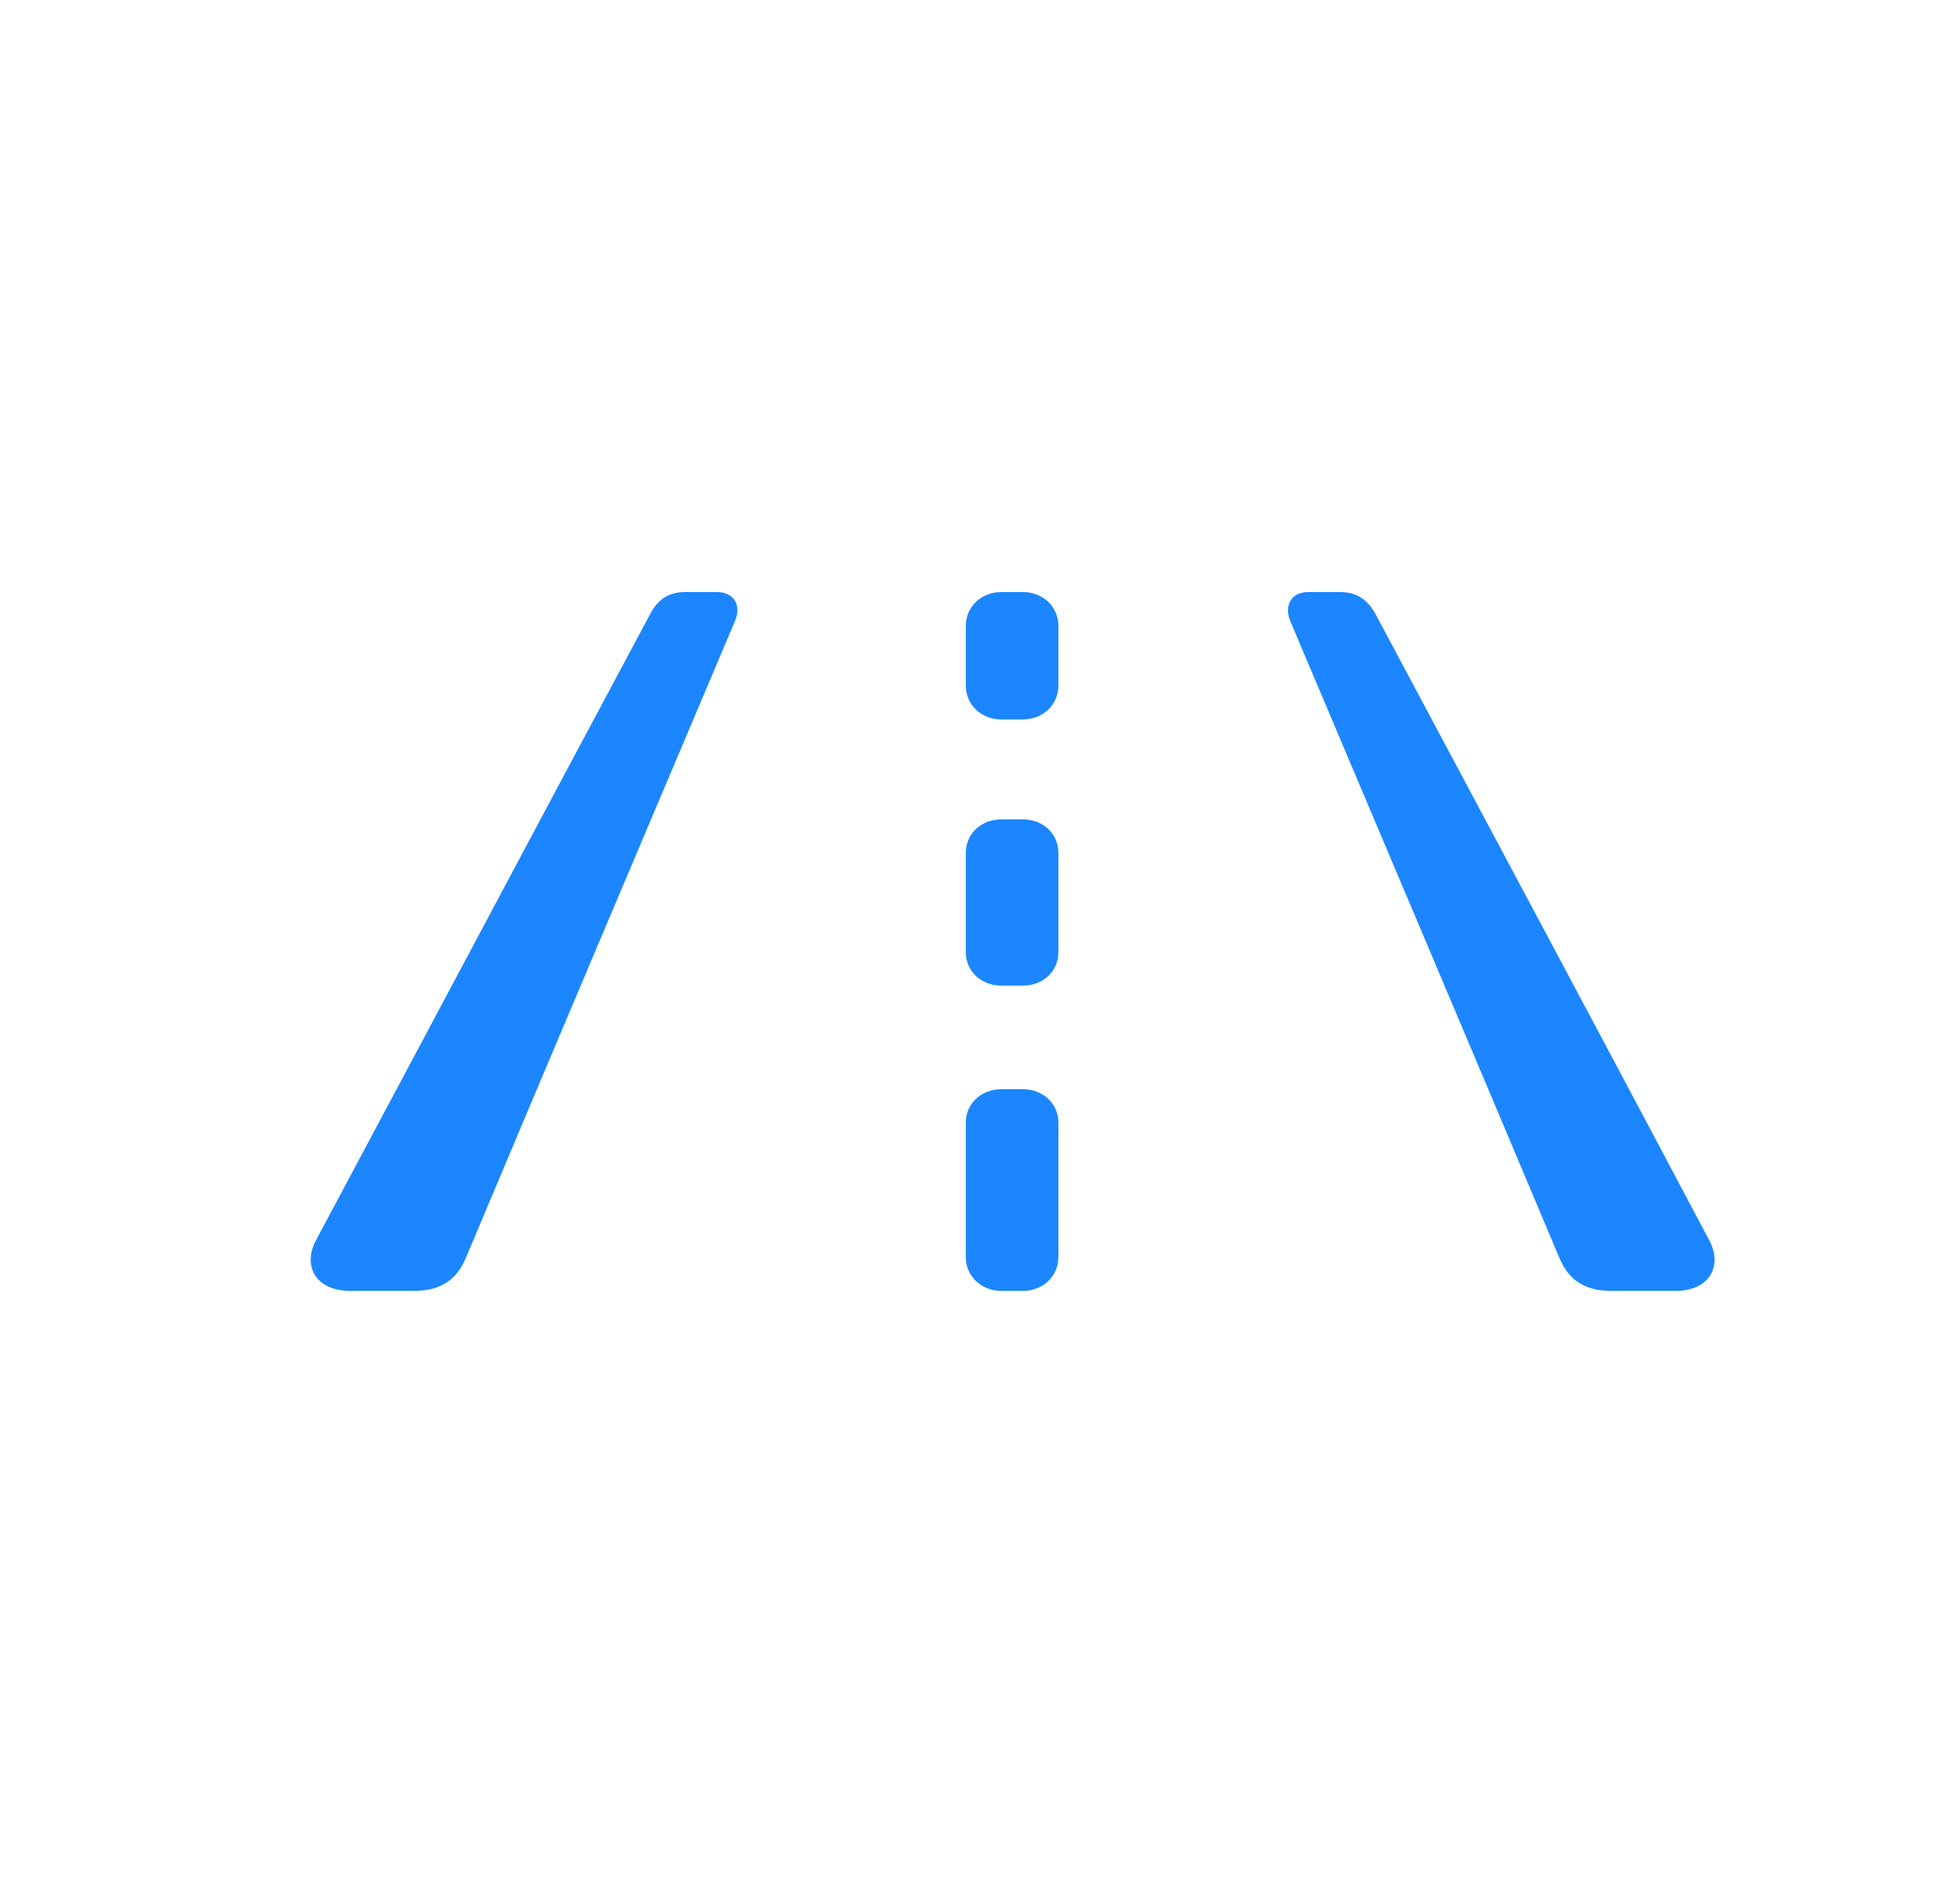
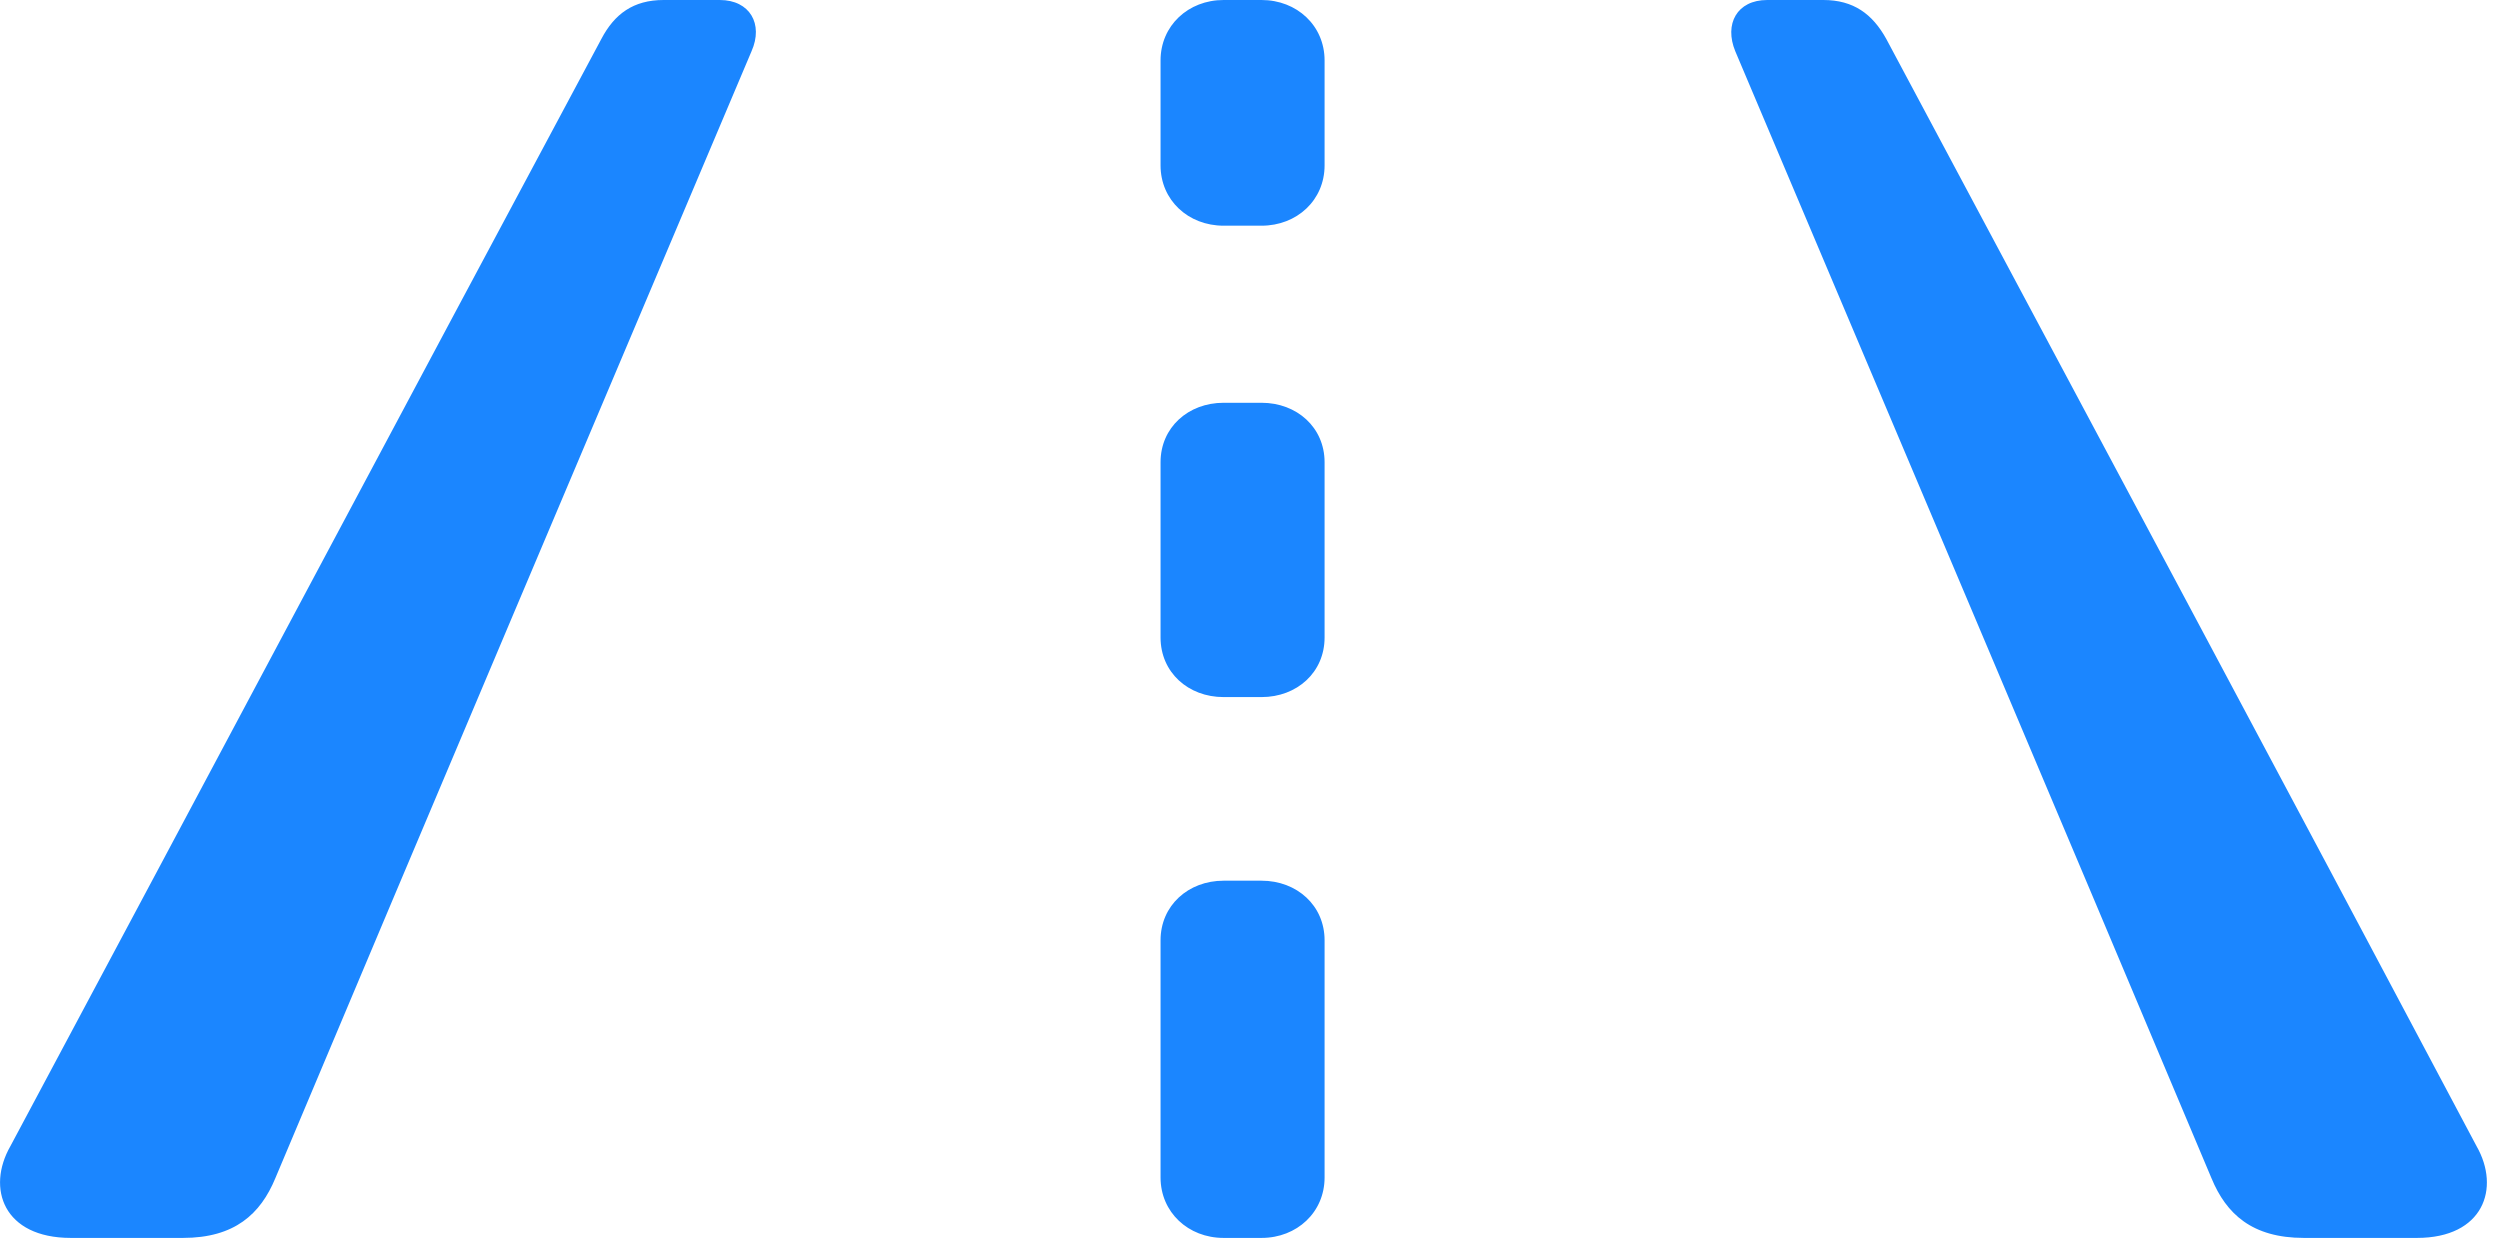
- <svg xmlns="http://www.w3.org/2000/svg" width="25" height="24" viewBox="0 0 25 24" fill="none">
-   <path d="M4.473 16.462H5.28C5.653 16.462 5.84 16.29 5.945 16.034C7.082 13.331 8.231 10.622 9.375 7.919C9.462 7.722 9.362 7.55 9.145 7.55H8.741C8.523 7.55 8.387 7.651 8.294 7.829C6.871 10.485 5.461 13.14 4.038 15.802C3.864 16.105 3.988 16.462 4.473 16.462ZM20.551 16.462H21.365C21.844 16.462 21.968 16.105 21.794 15.802C20.384 13.14 18.961 10.485 17.544 7.829C17.445 7.651 17.308 7.55 17.091 7.55H16.687C16.47 7.55 16.376 7.722 16.457 7.919C17.6 10.622 18.75 13.331 19.887 16.034C19.992 16.29 20.179 16.462 20.551 16.462ZM12.773 9.175H13.046C13.301 9.175 13.5 8.99 13.5 8.74C13.5 8.49 13.5 8.234 13.5 7.984C13.5 7.734 13.301 7.55 13.046 7.55H12.773C12.518 7.55 12.319 7.734 12.319 7.984C12.319 8.234 12.319 8.49 12.319 8.74C12.319 8.99 12.518 9.175 12.773 9.175ZM12.773 12.569H13.046C13.301 12.569 13.5 12.39 13.5 12.14C13.5 11.723 13.5 11.295 13.5 10.878C13.5 10.628 13.301 10.449 13.046 10.449H12.773C12.518 10.449 12.319 10.628 12.319 10.878C12.319 11.295 12.319 11.723 12.319 12.14C12.319 12.39 12.518 12.569 12.773 12.569ZM12.773 16.462H13.046C13.301 16.462 13.5 16.278 13.5 16.028C13.5 15.462 13.5 14.891 13.5 14.319C13.5 14.069 13.301 13.89 13.046 13.89H12.773C12.518 13.89 12.319 14.069 12.319 14.319C12.319 14.891 12.319 15.462 12.319 16.028C12.319 16.278 12.518 16.462 12.773 16.462Z" fill="#1B86FF" />
+ <svg xmlns="http://www.w3.org/2000/svg" width="18" height="9" viewBox="0 0 18 9" fill="none">
+   <path d="M0.51 8.913H1.317C1.69 8.913 1.876 8.74 1.982 8.484C3.119 5.781 4.268 3.072 5.411 0.369C5.498 0.173 5.399 0 5.182 0H4.778C4.56 0 4.424 0.101 4.33 0.28C2.908 2.935 1.497 5.591 0.075 8.252C-0.099 8.556 0.025 8.913 0.51 8.913ZM16.588 8.913H17.402C17.88 8.913 18.005 8.556 17.831 8.252C16.42 5.591 14.998 2.935 13.581 0.28C13.482 0.101 13.345 0 13.128 0H12.724C12.506 0 12.413 0.173 12.494 0.369C13.637 3.072 14.786 5.781 15.923 8.484C16.029 8.74 16.215 8.913 16.588 8.913ZM8.81 1.625H9.083C9.338 1.625 9.537 1.441 9.537 1.191C9.537 0.941 9.537 0.685 9.537 0.435C9.537 0.185 9.338 0 9.083 0H8.81C8.555 0 8.356 0.185 8.356 0.435C8.356 0.685 8.356 0.941 8.356 1.191C8.356 1.441 8.555 1.625 8.81 1.625ZM8.81 5.019H9.083C9.338 5.019 9.537 4.841 9.537 4.59C9.537 4.174 9.537 3.745 9.537 3.328C9.537 3.078 9.338 2.9 9.083 2.9H8.81C8.555 2.9 8.356 3.078 8.356 3.328C8.356 3.745 8.356 4.174 8.356 4.59C8.356 4.841 8.555 5.019 8.81 5.019ZM8.81 8.913H9.083C9.338 8.913 9.537 8.728 9.537 8.478C9.537 7.913 9.537 7.341 9.537 6.77C9.537 6.52 9.338 6.341 9.083 6.341H8.81C8.555 6.341 8.356 6.52 8.356 6.77C8.356 7.341 8.356 7.913 8.356 8.478C8.356 8.728 8.555 8.913 8.81 8.913Z" fill="#1B86FF" />
</svg>
